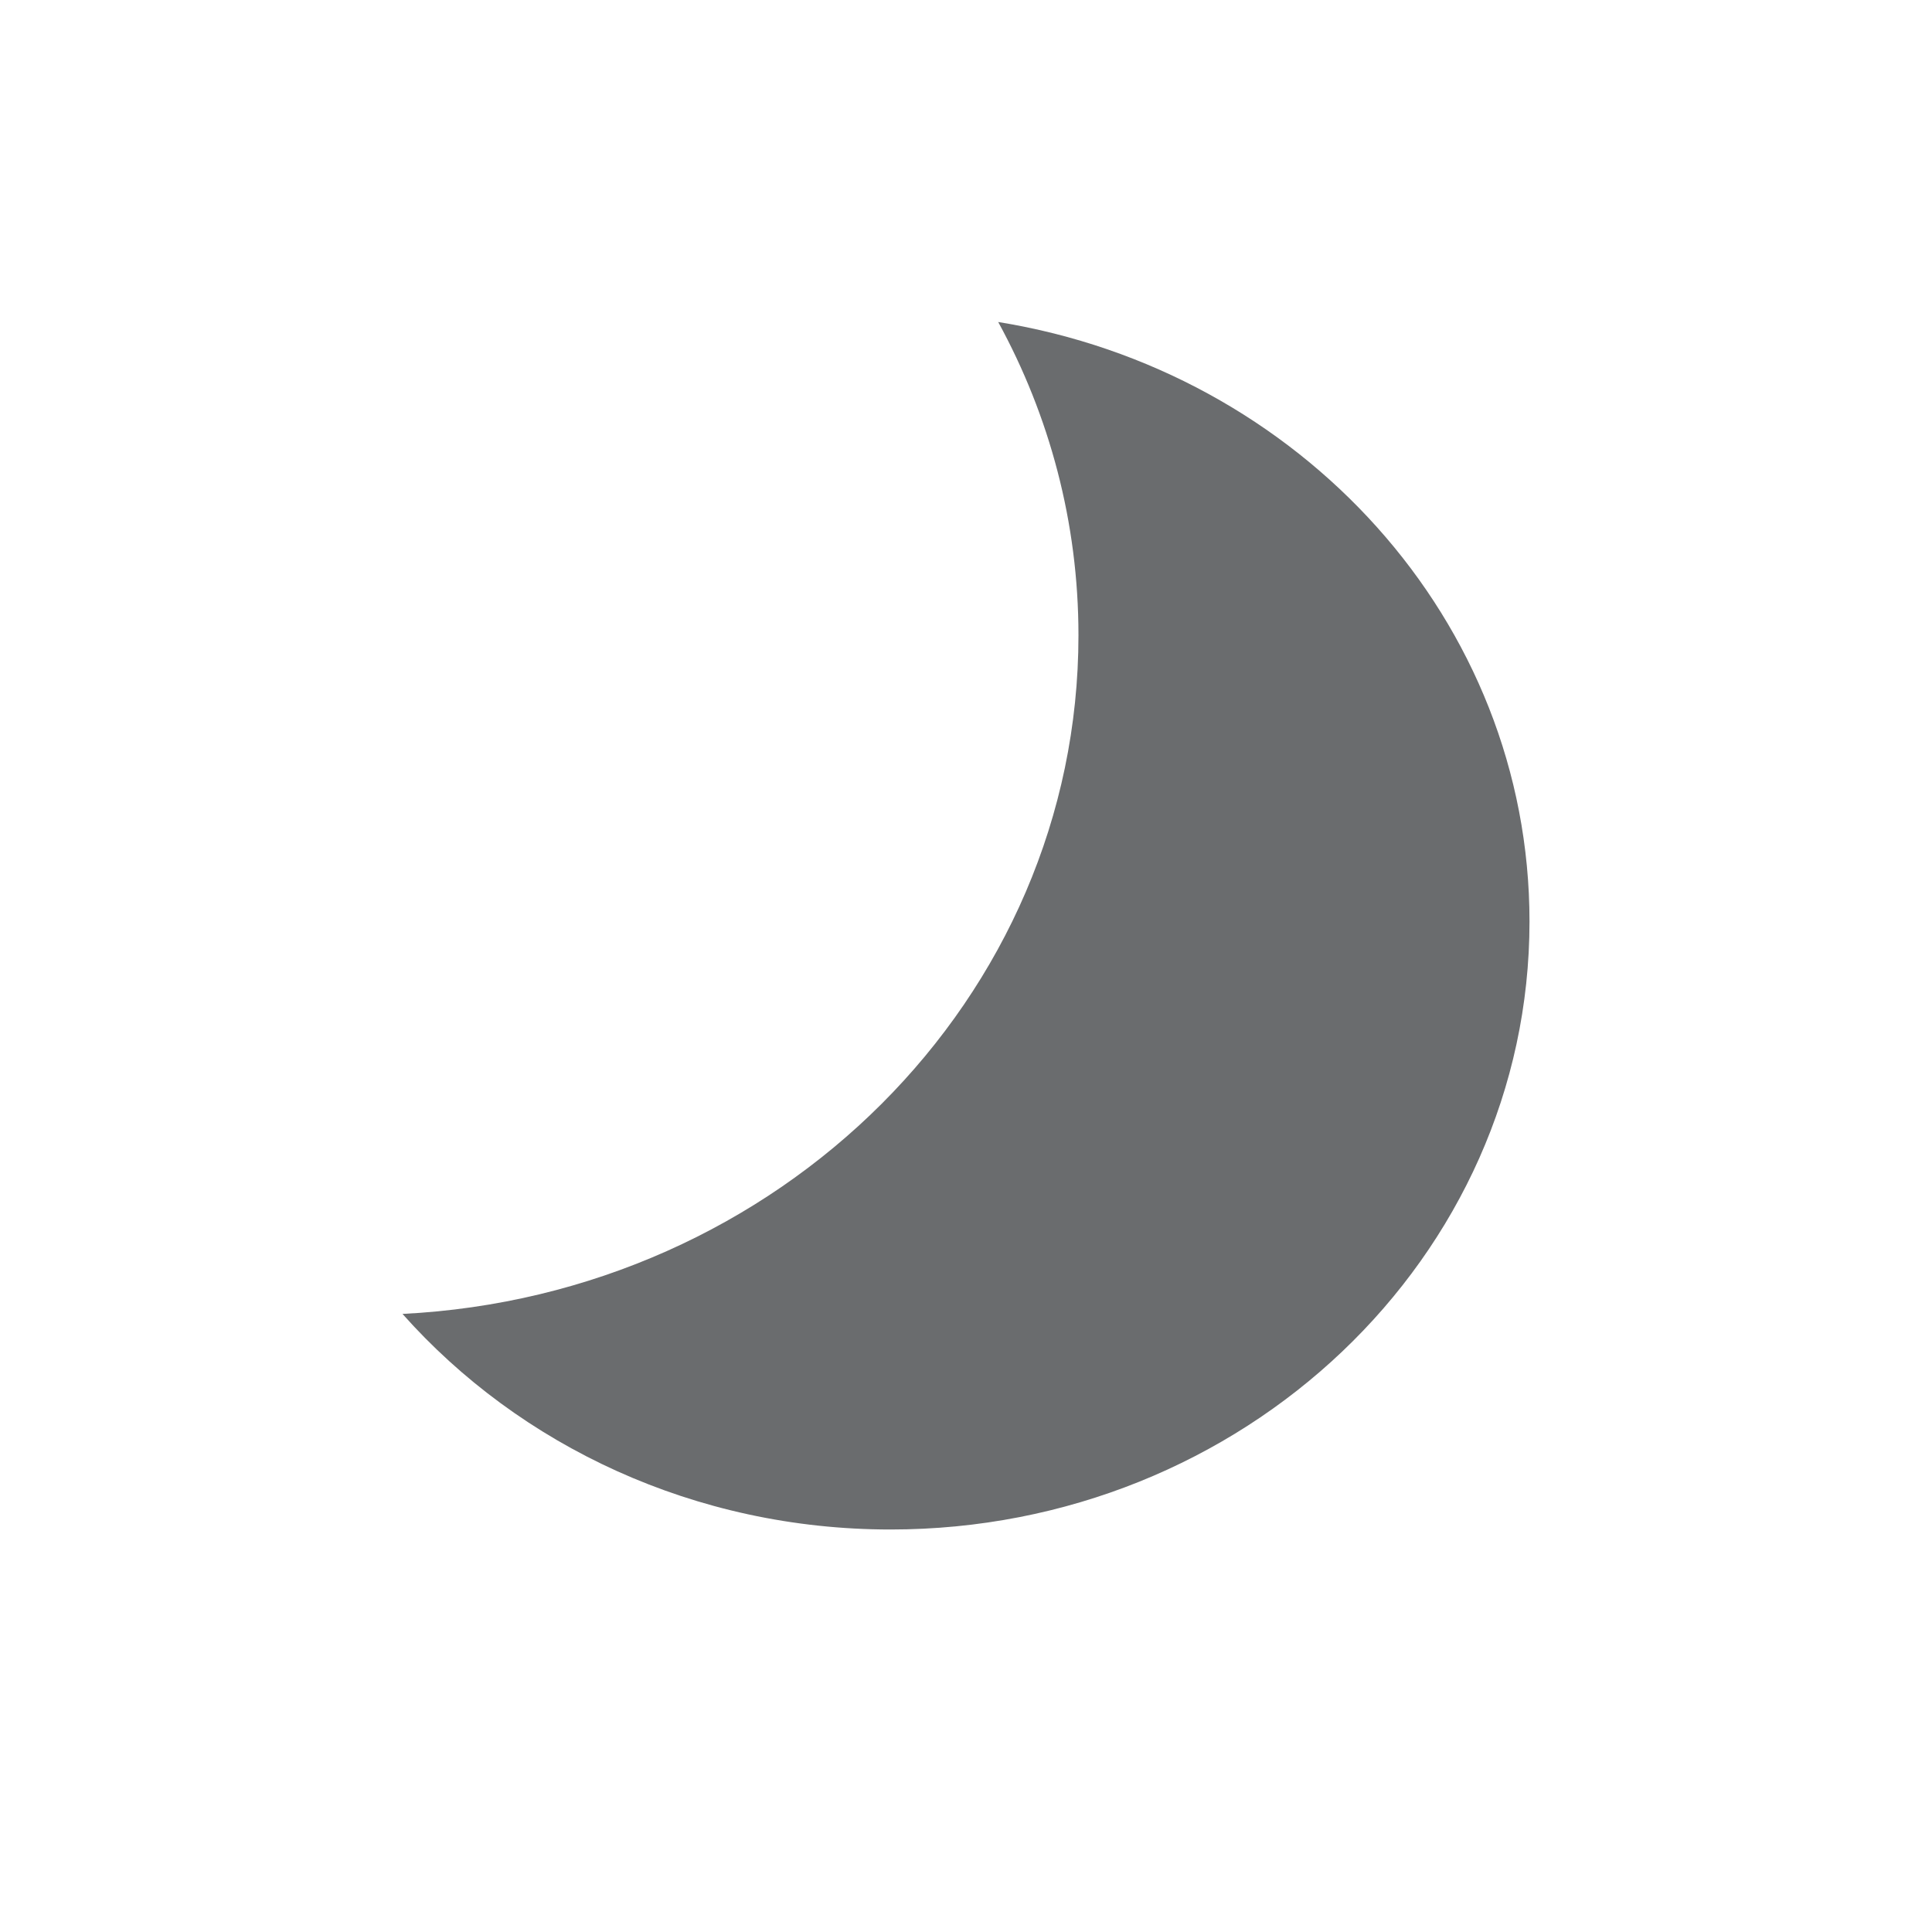
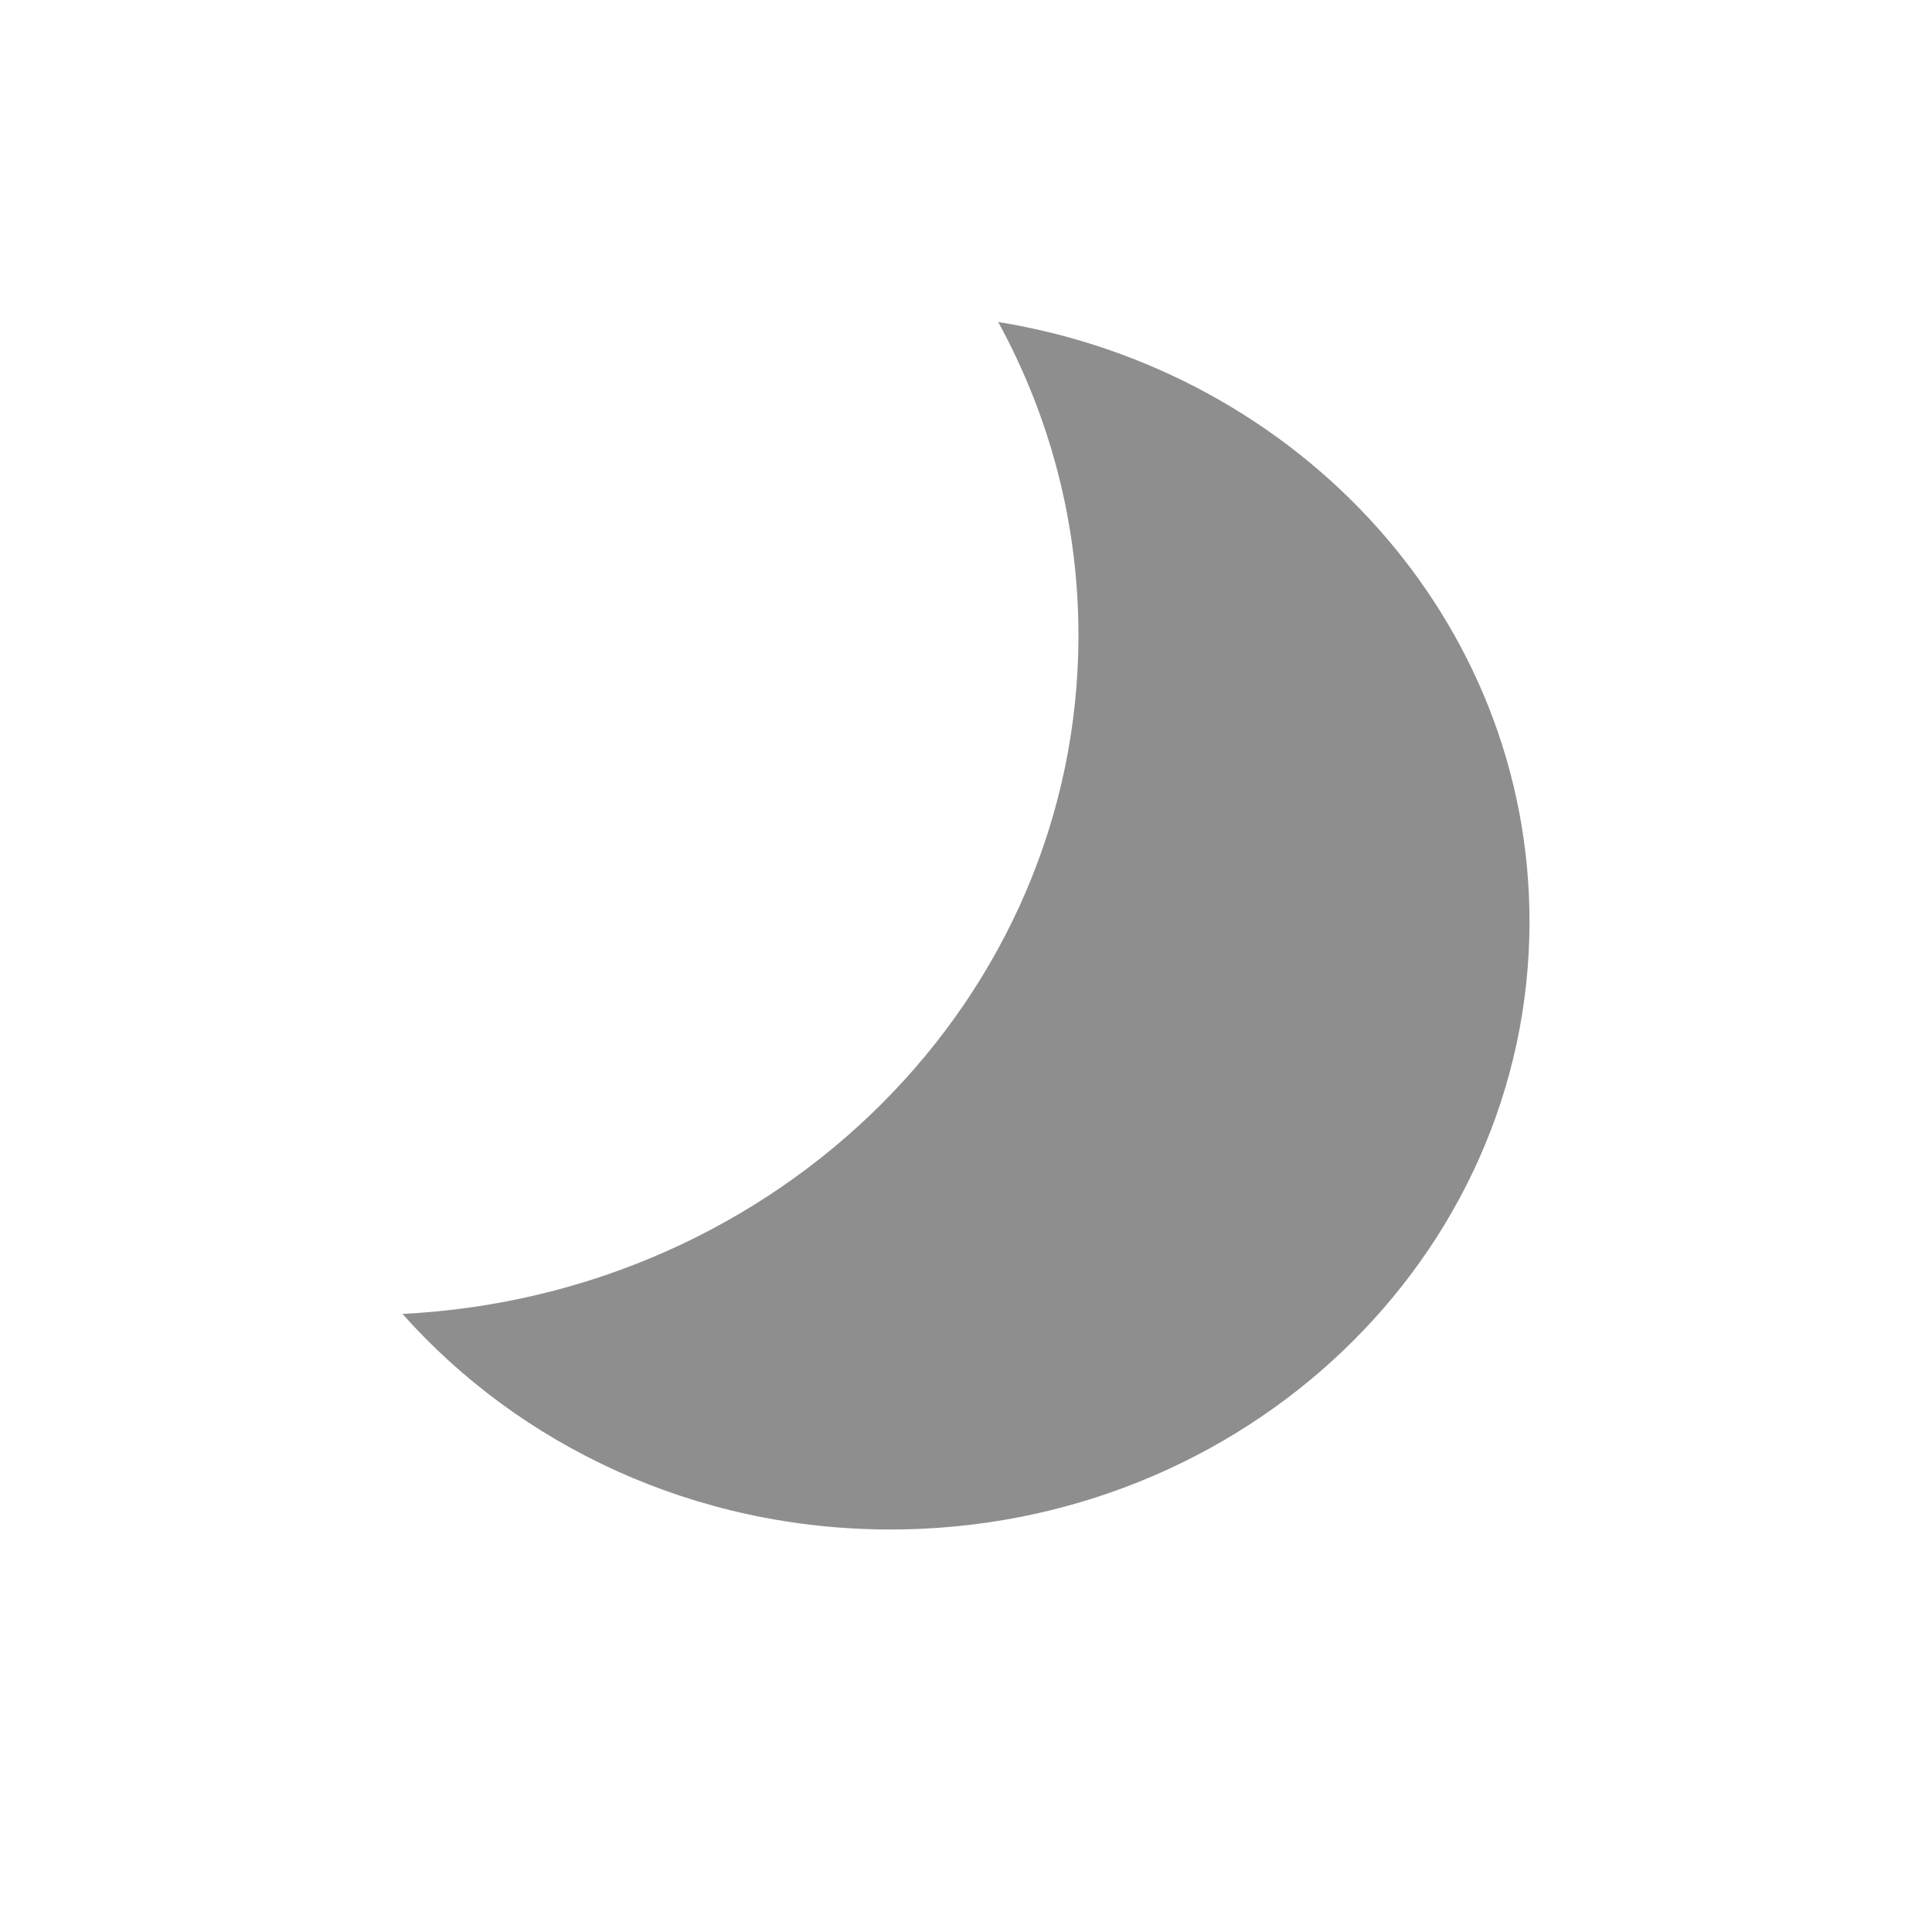
<svg xmlns="http://www.w3.org/2000/svg" width="24" height="24" viewBox="0 0 24 24" fill="none">
-   <path d="M5 16.322C9.679 16.088 13.397 12.403 13.397 7.892C13.397 6.488 13.037 5.165 12.4 4C16.147 4.605 19 7.709 19 11.447C19 15.618 15.446 19 11.063 19C8.632 19 6.456 17.96 5 16.322Z" fill="#6A6C6E" />
+   <path d="M5 16.322C9.679 16.088 13.397 12.403 13.397 7.892C13.397 6.488 13.037 5.165 12.4 4C16.147 4.605 19 7.709 19 11.447C19 15.618 15.446 19 11.063 19C8.632 19 6.456 17.96 5 16.322Z" fill="#8E8E8E" />
</svg>
